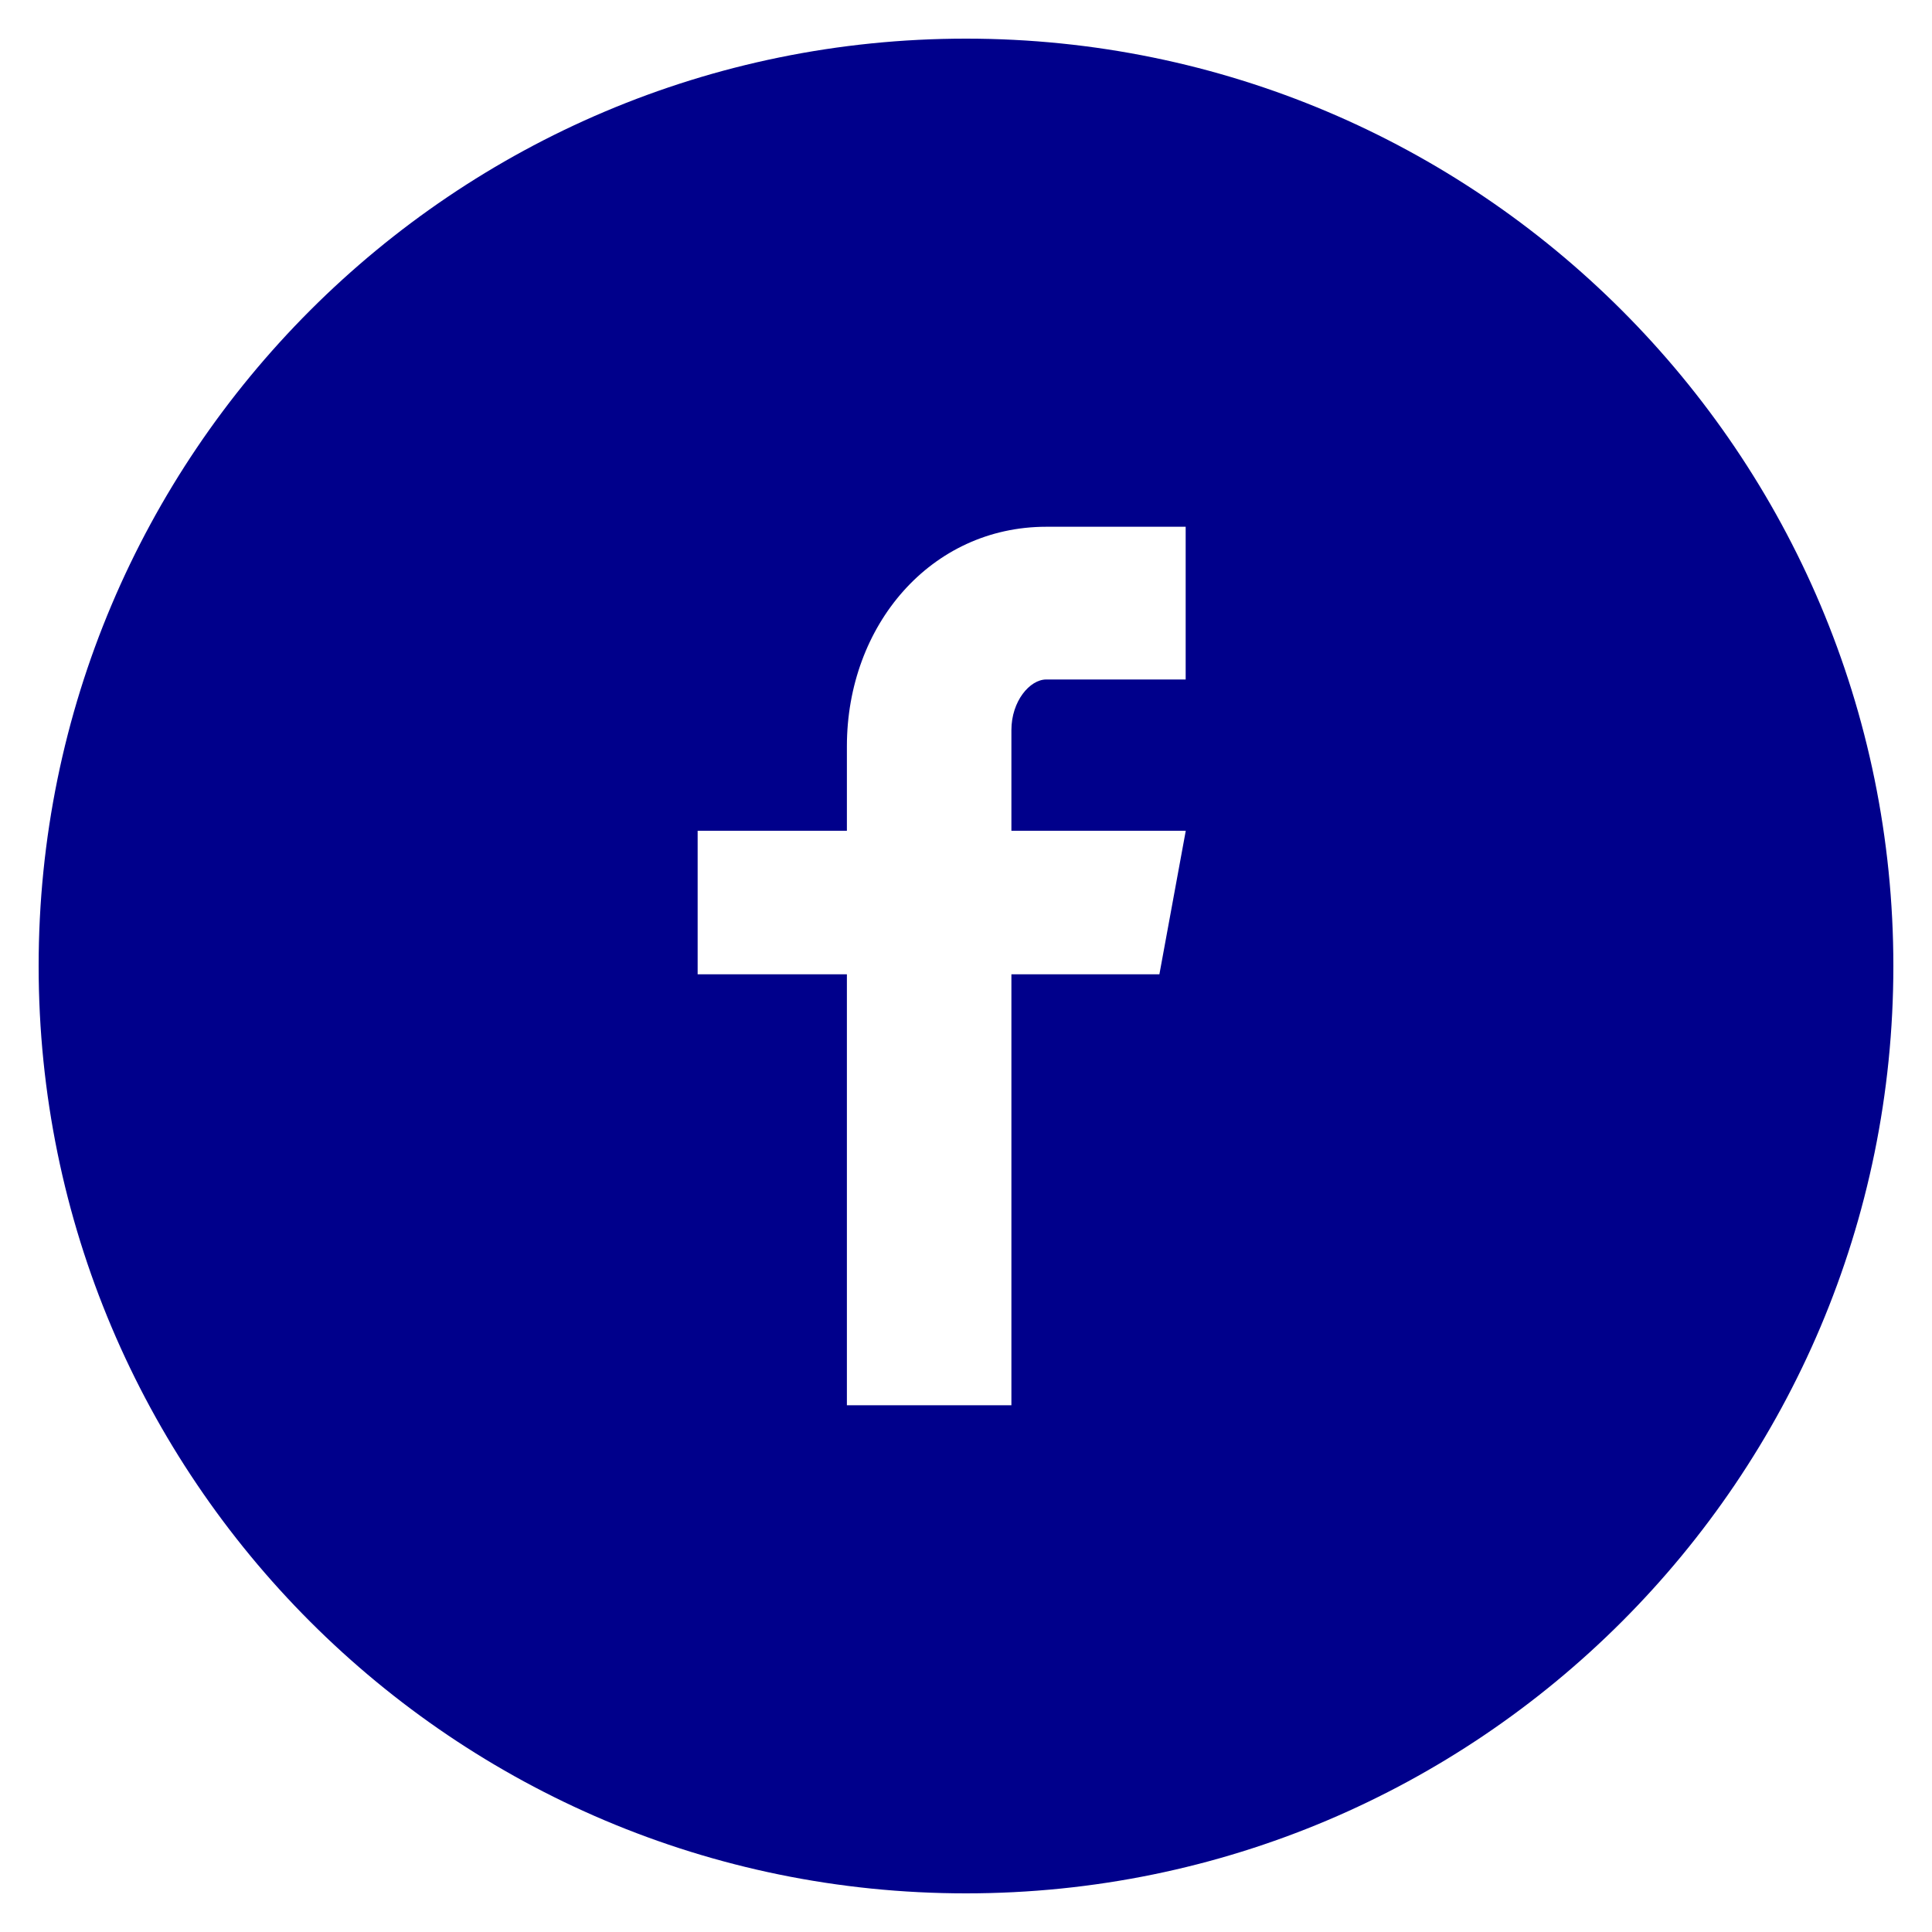
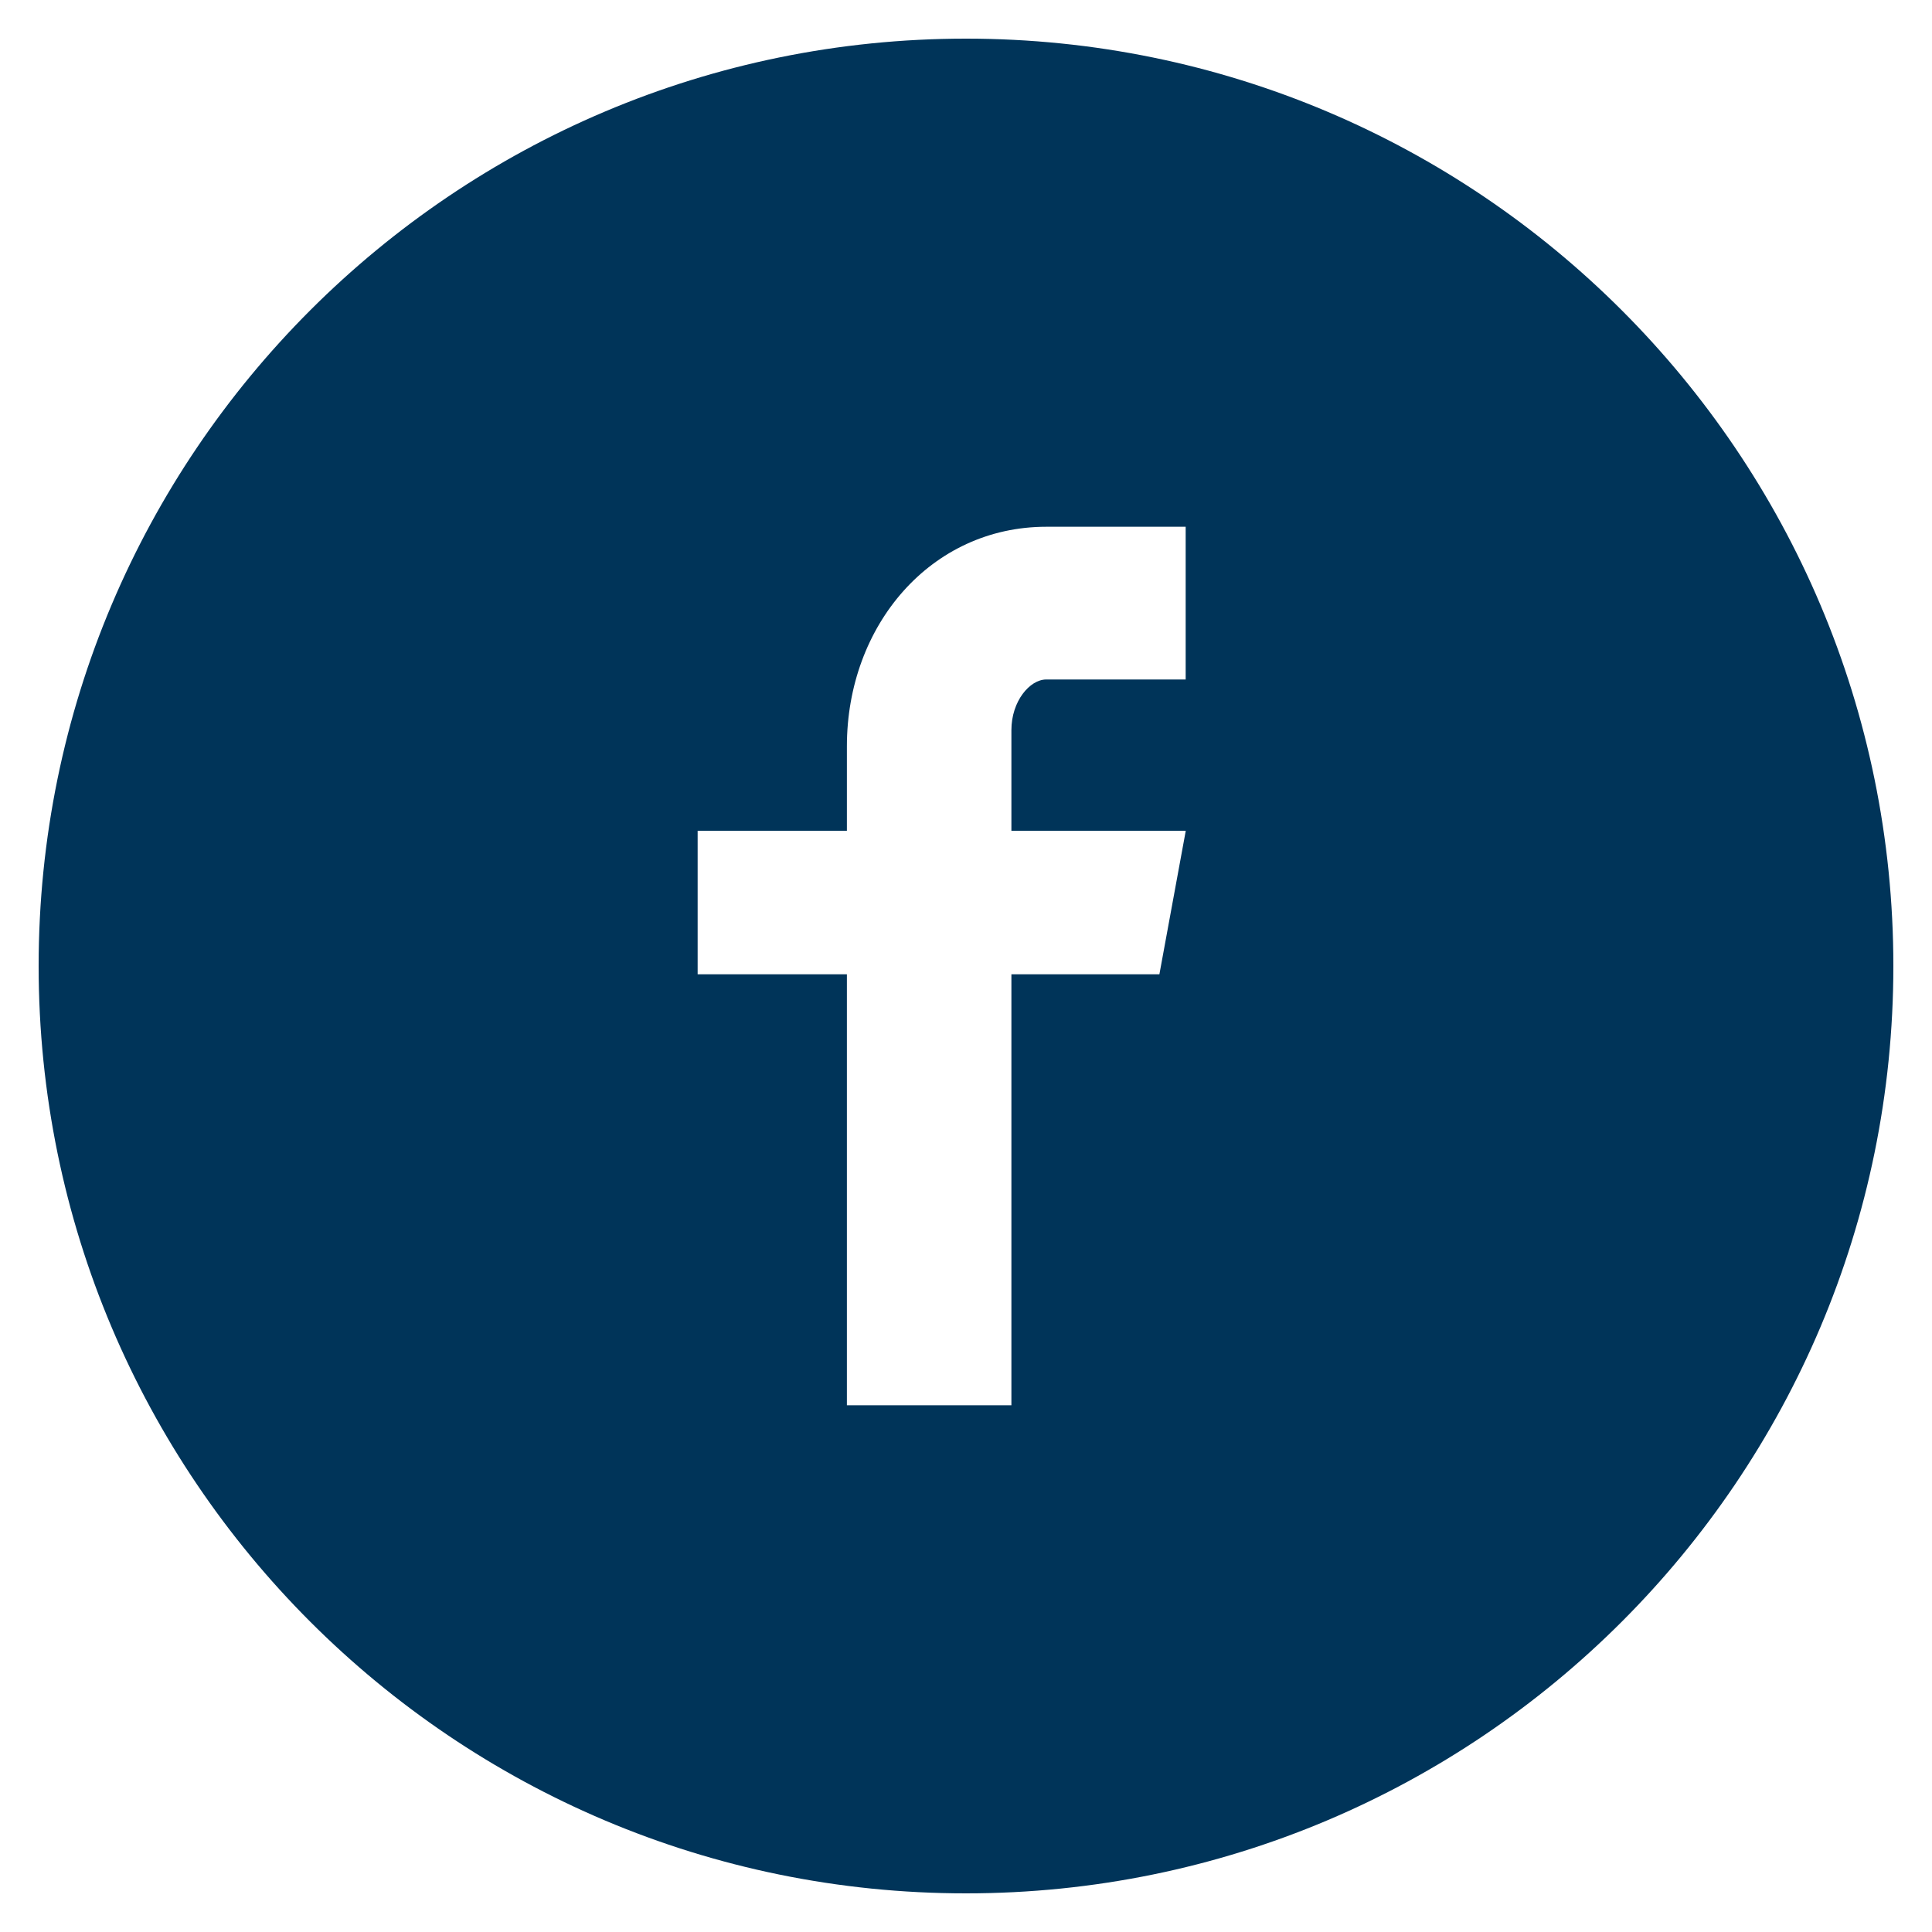
<svg xmlns="http://www.w3.org/2000/svg" version="1.1" id="Facebook_w_x2F__circle" x="0px" y="0px" viewBox="0 0 20 20" enable-background="new 0 0 20 20" xml:space="preserve">
-   <path style="fill: darkblue" d="M10,0.4c-5.302,0-9.6,4.298-9.6,9.6s4.298,9.6,9.6,9.6s9.6-4.298,9.6-9.6S15.302,0.4,10,0.4z M12.274,7.034h-1.443  c-0.171,0-0.361,0.225-0.361,0.524V8.6h1.805l-0.273,1.486H10.47v4.461H8.767v-4.461H7.222V8.6h1.545V7.726  c0-1.254,0.87-2.273,2.064-2.273h1.443V7.034z" />
+   <path style="fill: #003459" d="M10,0.4c-5.302,0-9.6,4.298-9.6,9.6s4.298,9.6,9.6,9.6s9.6-4.298,9.6-9.6S15.302,0.4,10,0.4z M12.274,7.034h-1.443  c-0.171,0-0.361,0.225-0.361,0.524V8.6h1.805l-0.273,1.486H10.47v4.461H8.767v-4.461H7.222V8.6h1.545V7.726  c0-1.254,0.87-2.273,2.064-2.273h1.443V7.034z" />
</svg>
